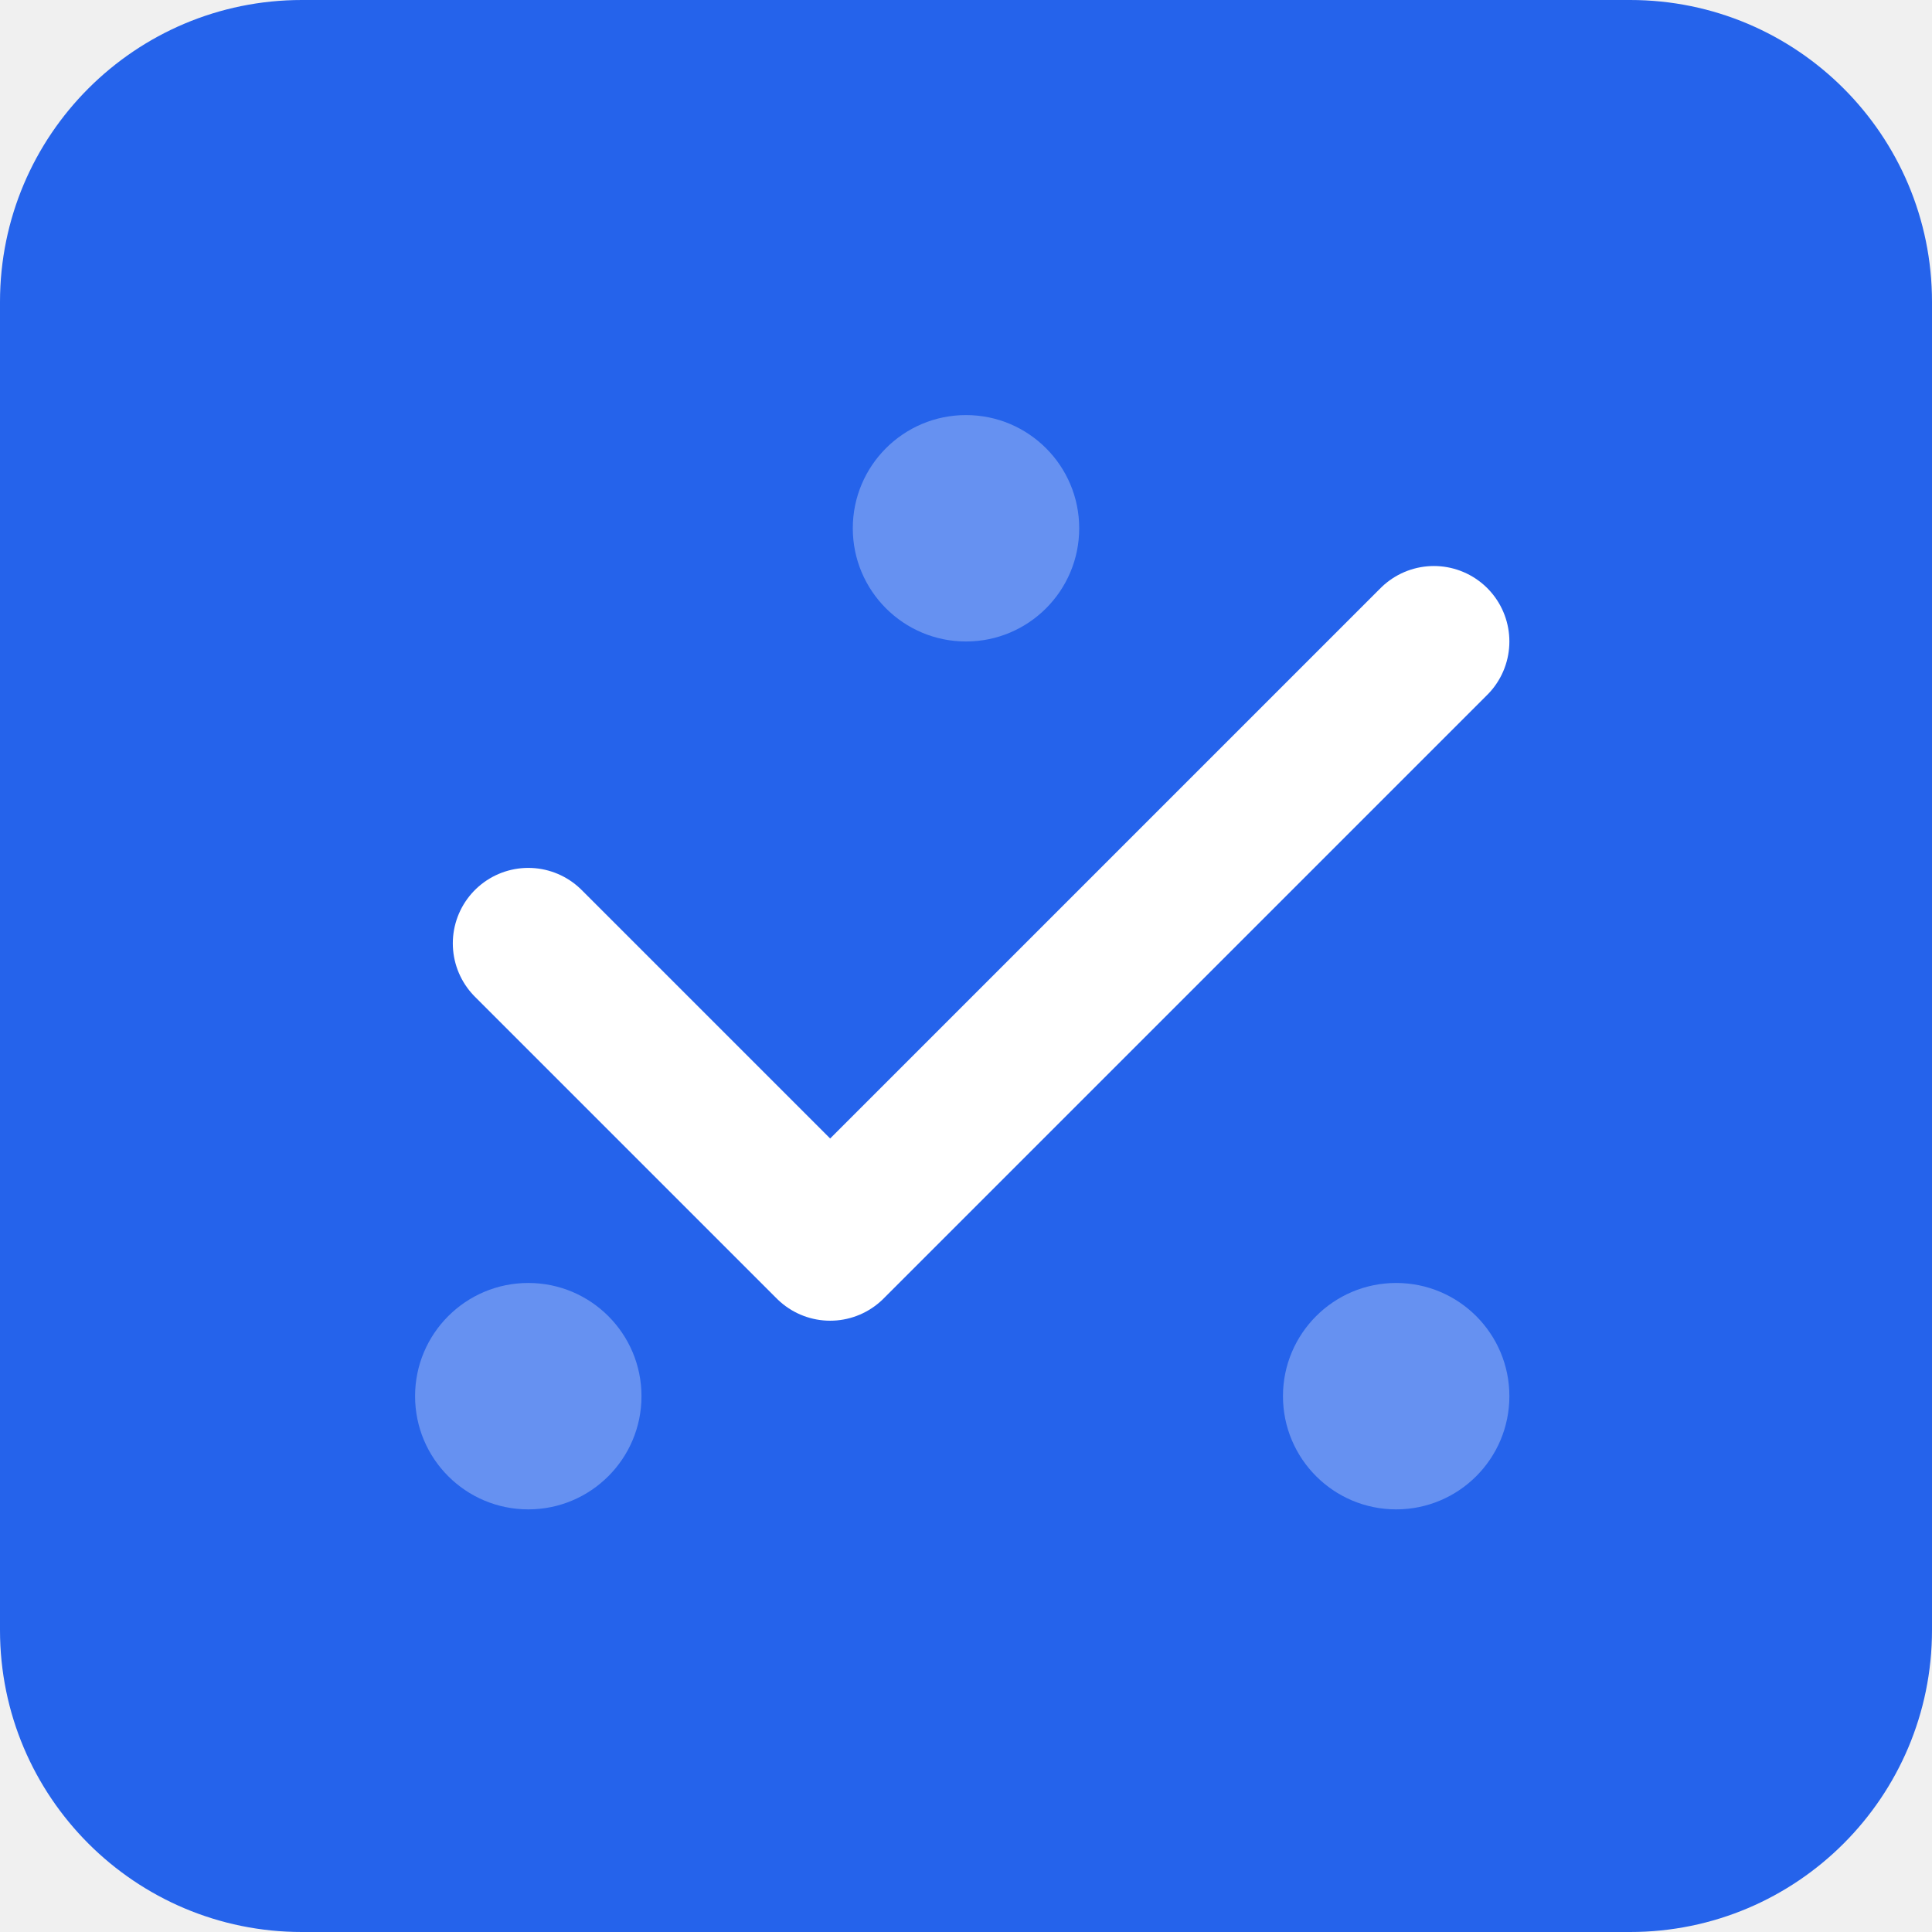
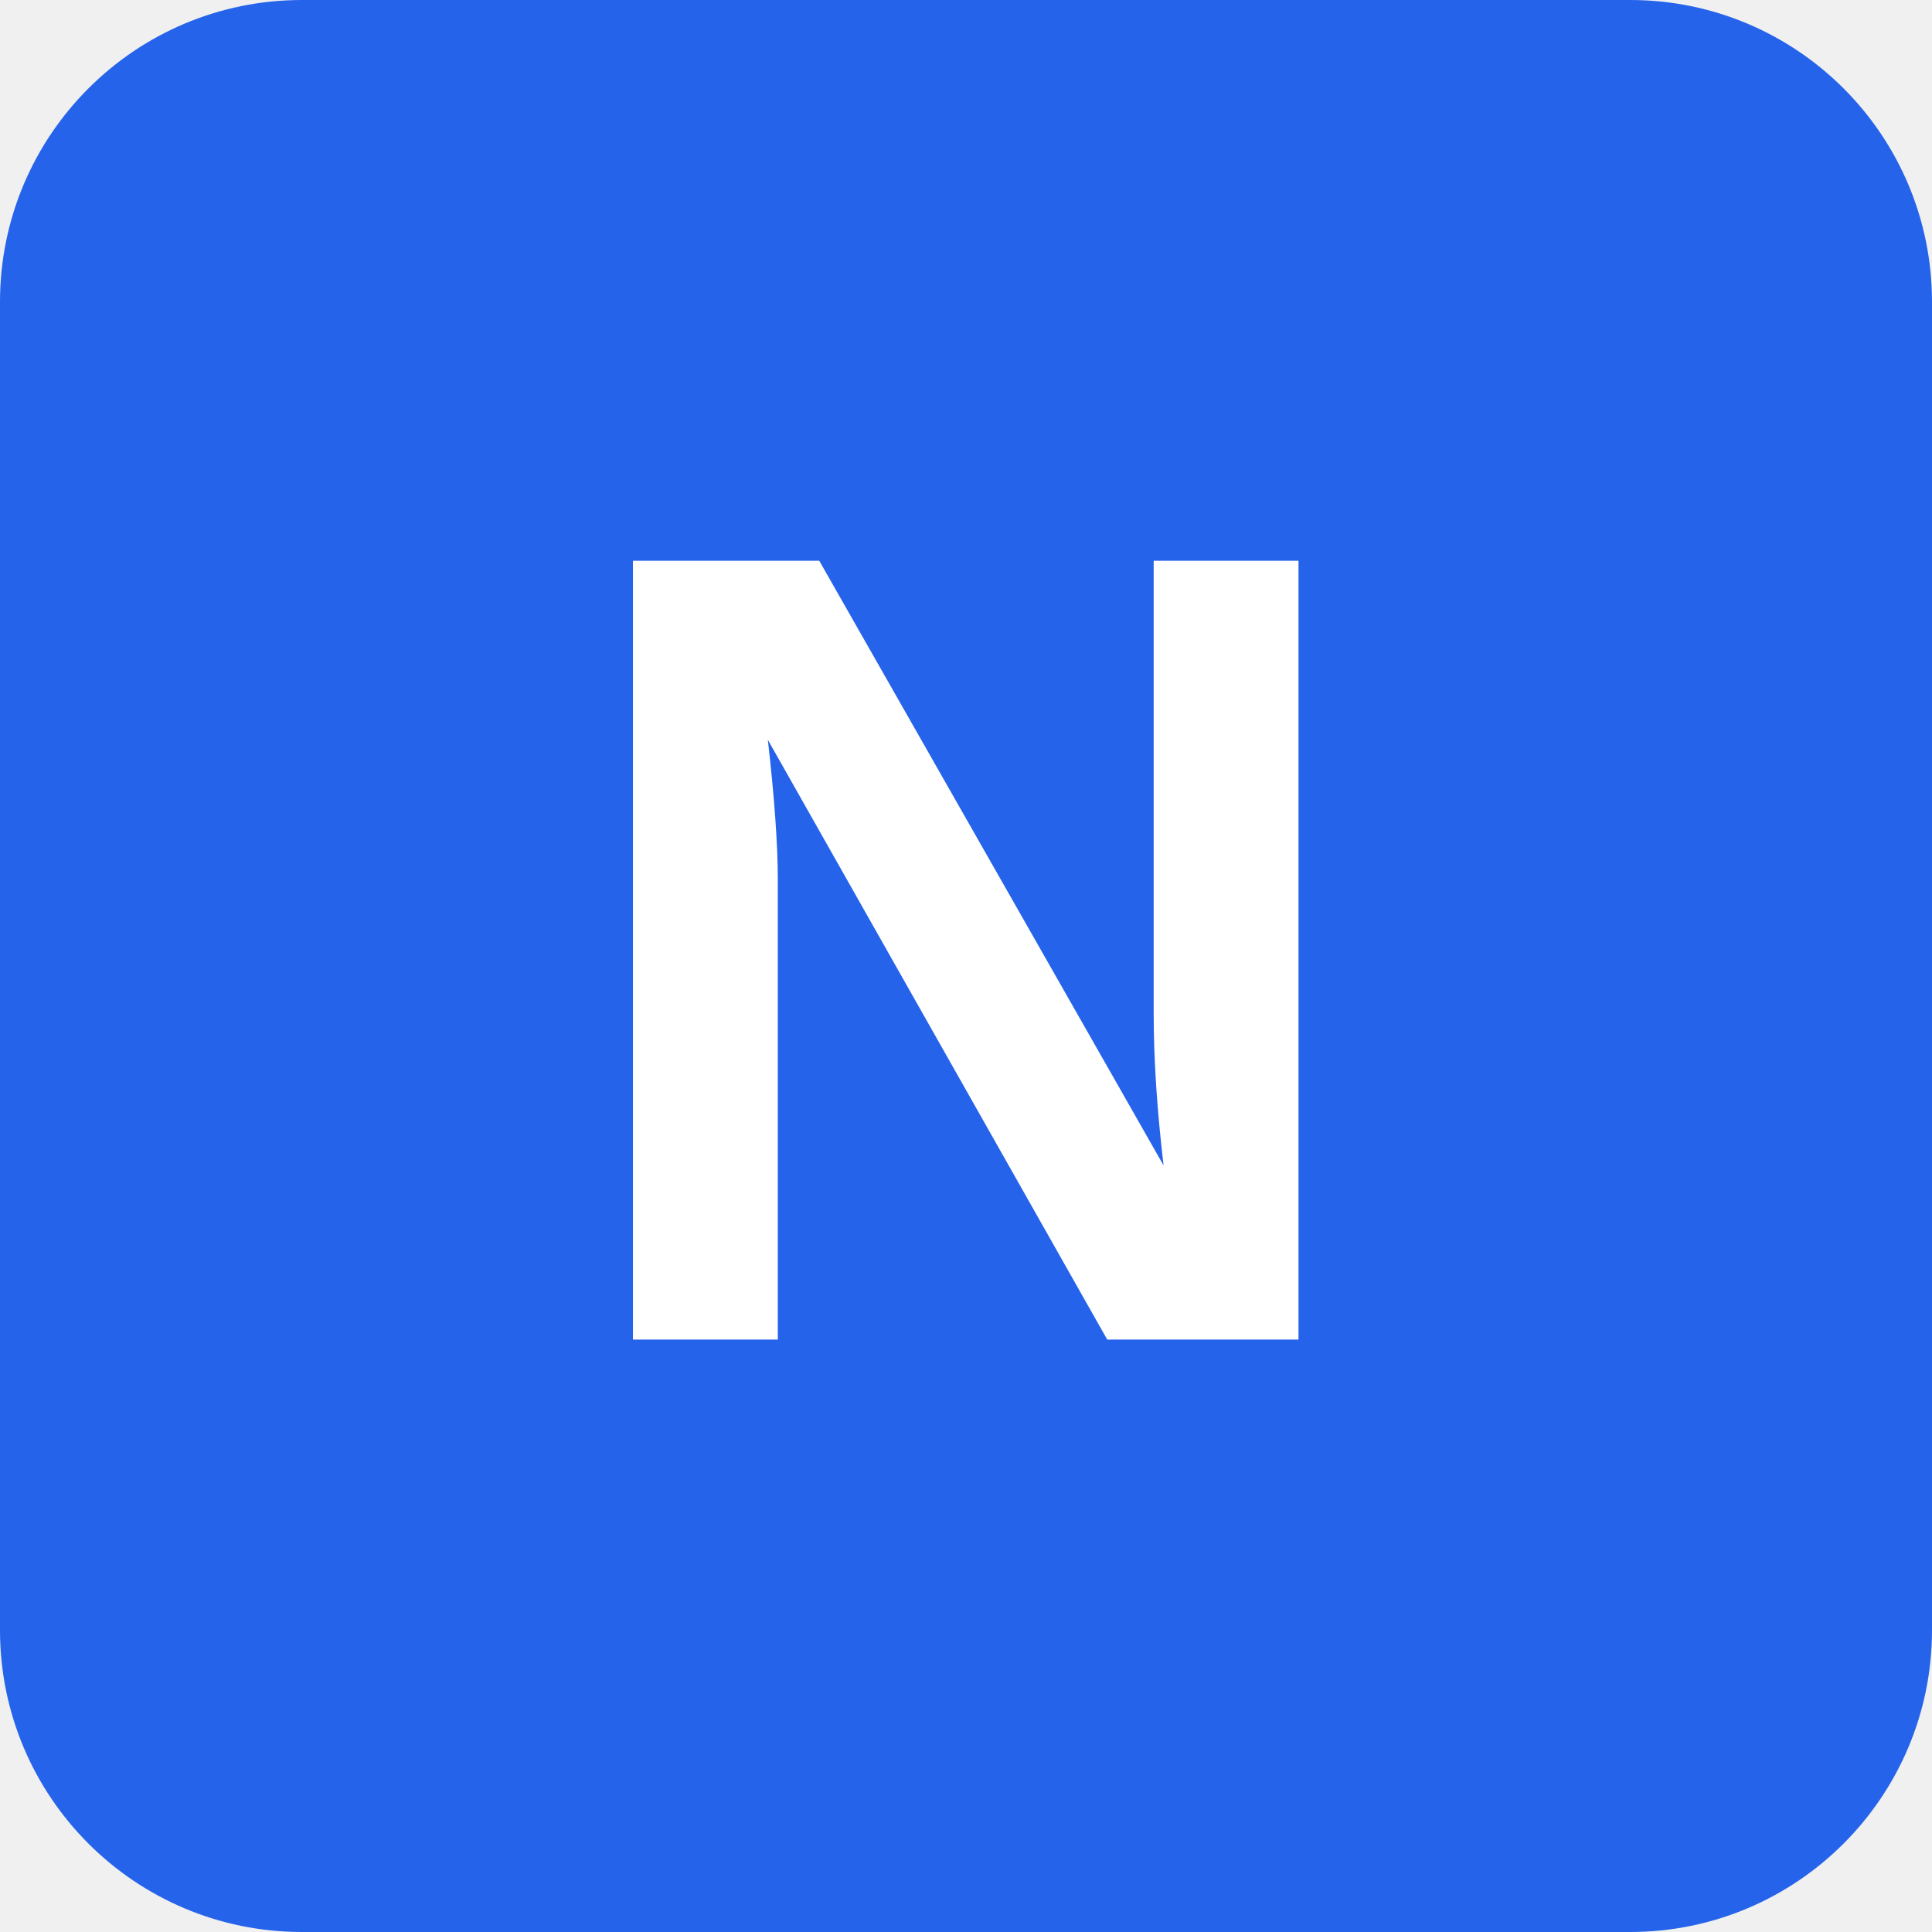
<svg xmlns="http://www.w3.org/2000/svg" width="512" height="512" viewBox="0 0 512 512">
  <rect width="512" height="512" fill="#2563eb" rx="80" />
-   <path d="M140 250 L220 330 L380 170" stroke="white" stroke-width="40" fill="none" stroke-linecap="round" stroke-linejoin="round" />
-   <circle cx="256" cy="140" r="30" fill="white" opacity="0.3" />
-   <circle cx="140" cy="370" r="30" fill="white" opacity="0.3" />
-   <circle cx="370" cy="370" r="30" fill="white" opacity="0.3" />
+   <text x="256" y="355" text-anchor="middle" fill="white" font-family="system-ui, -apple-system, BlinkMacSystemFont, 'Segoe UI', Arial, sans-serif" font-size="300" font-weight="600">N</text>
</svg>
